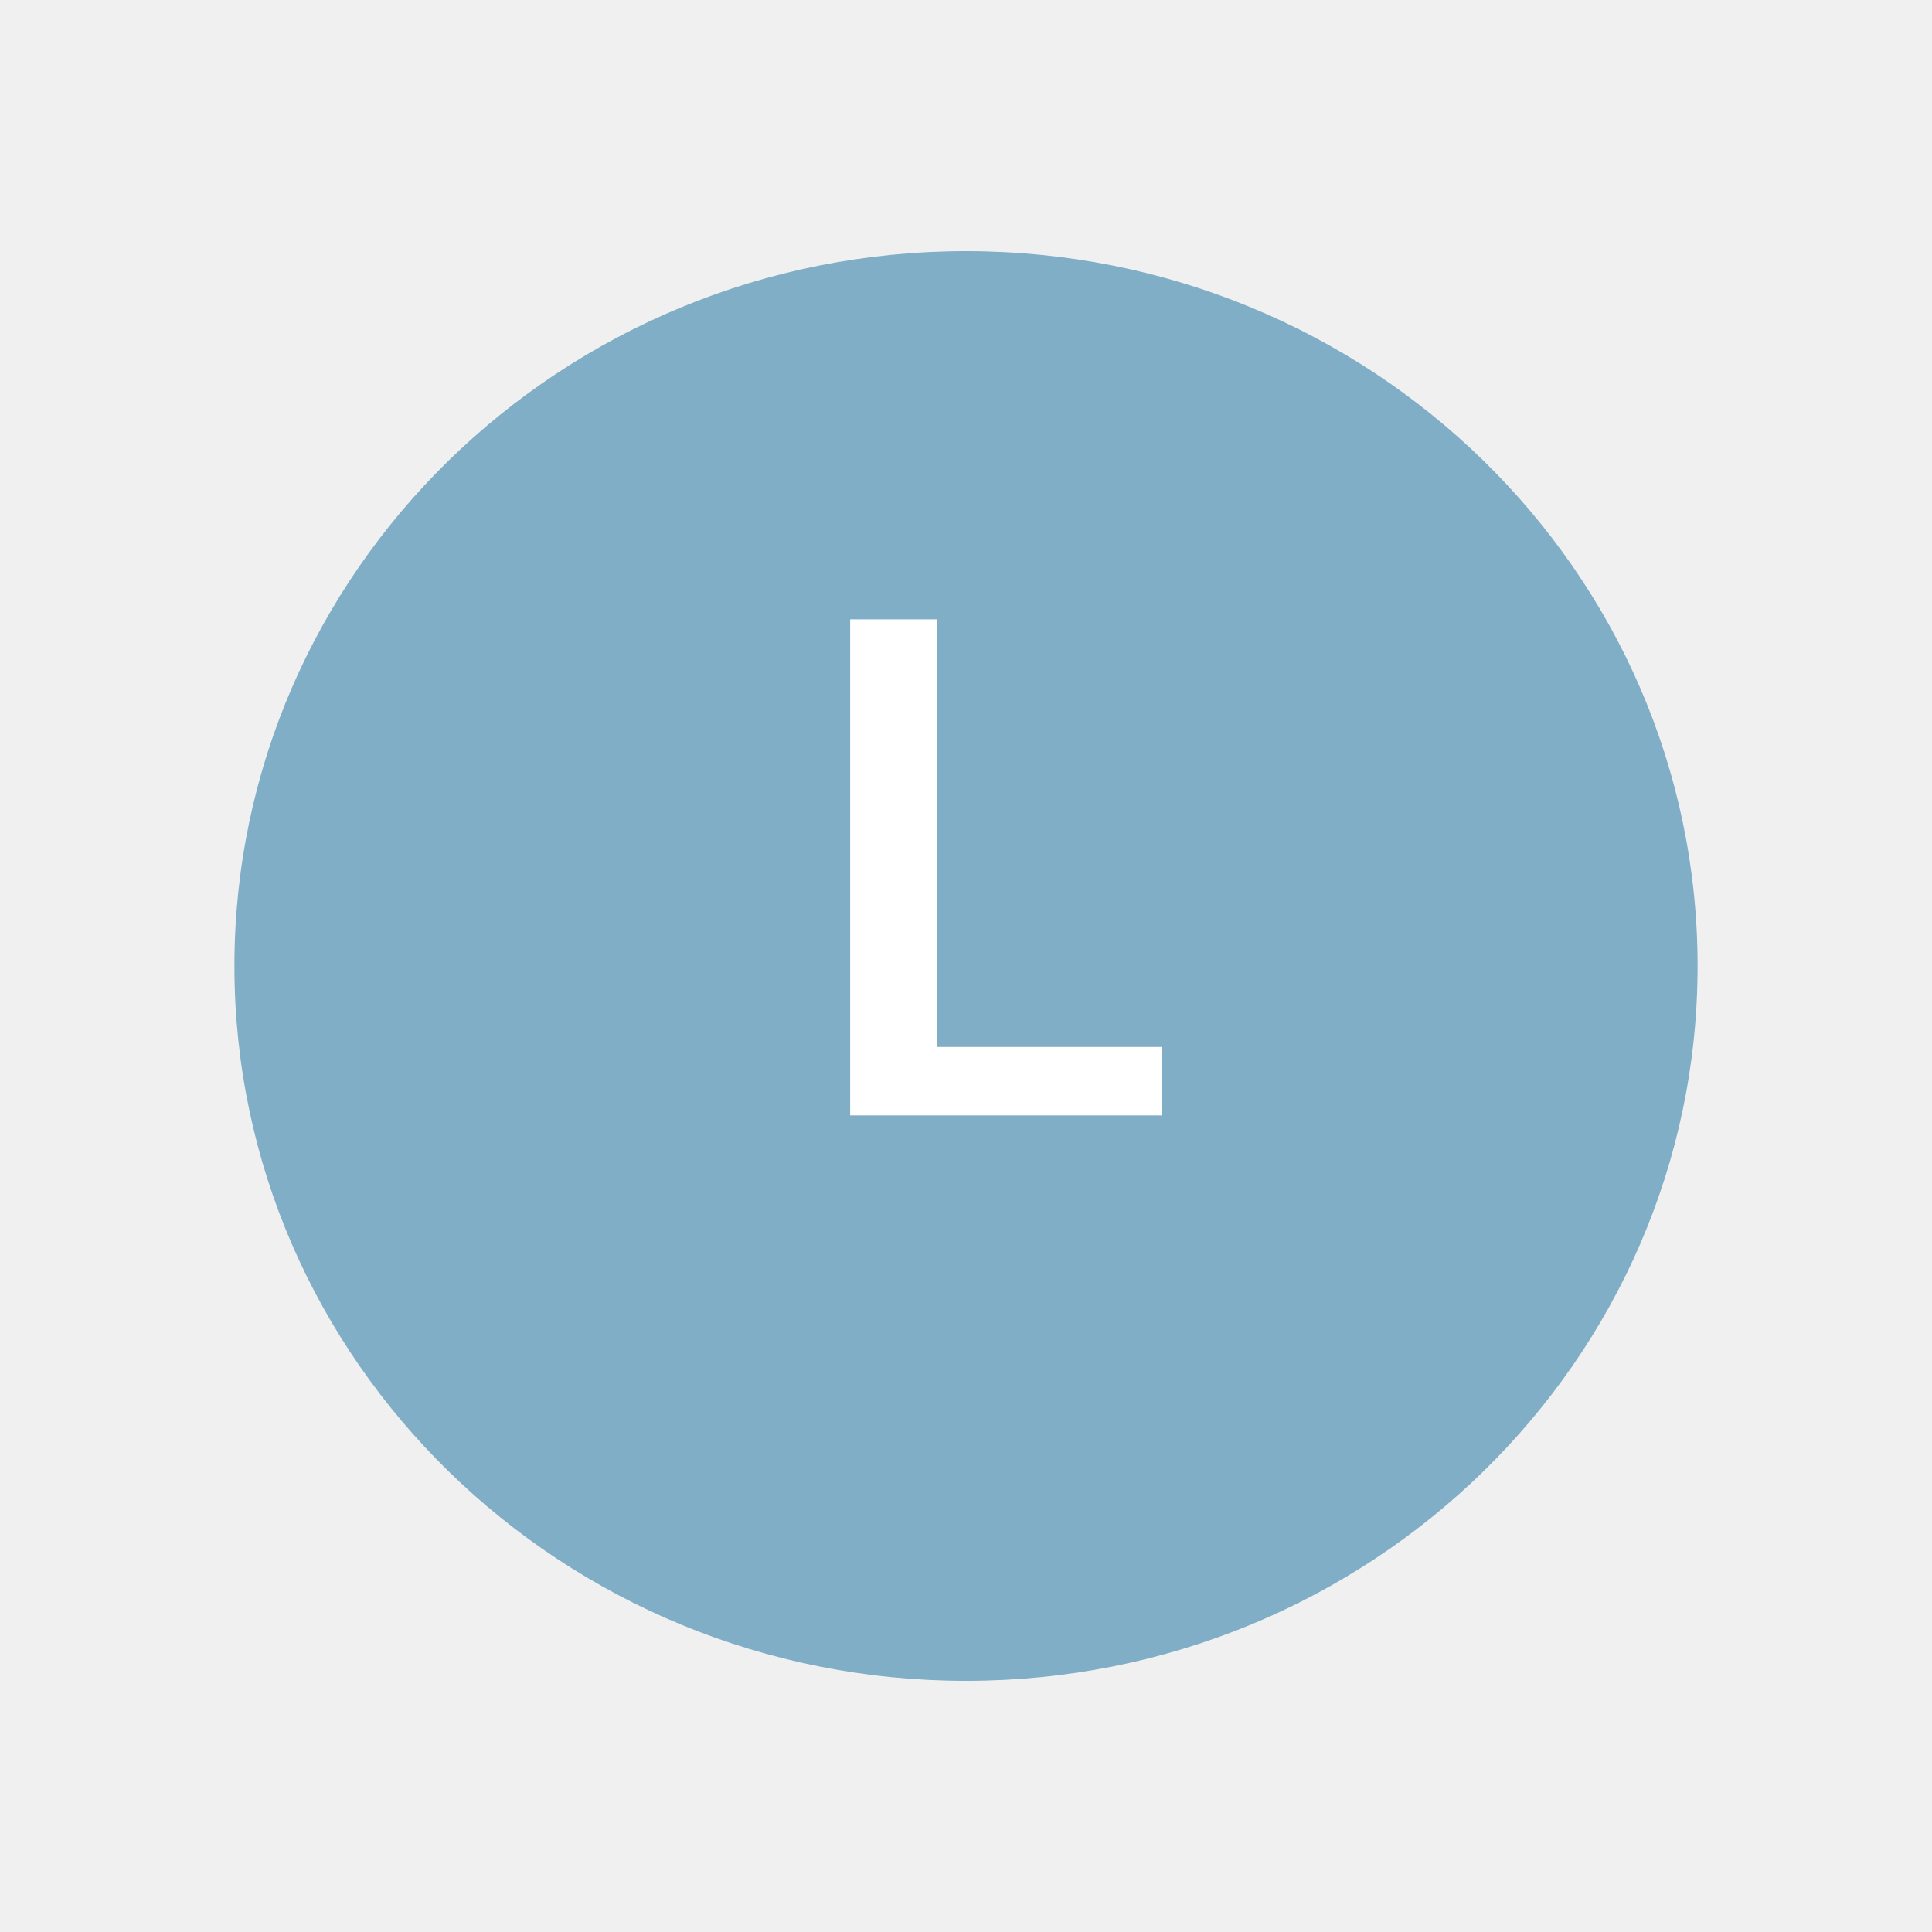
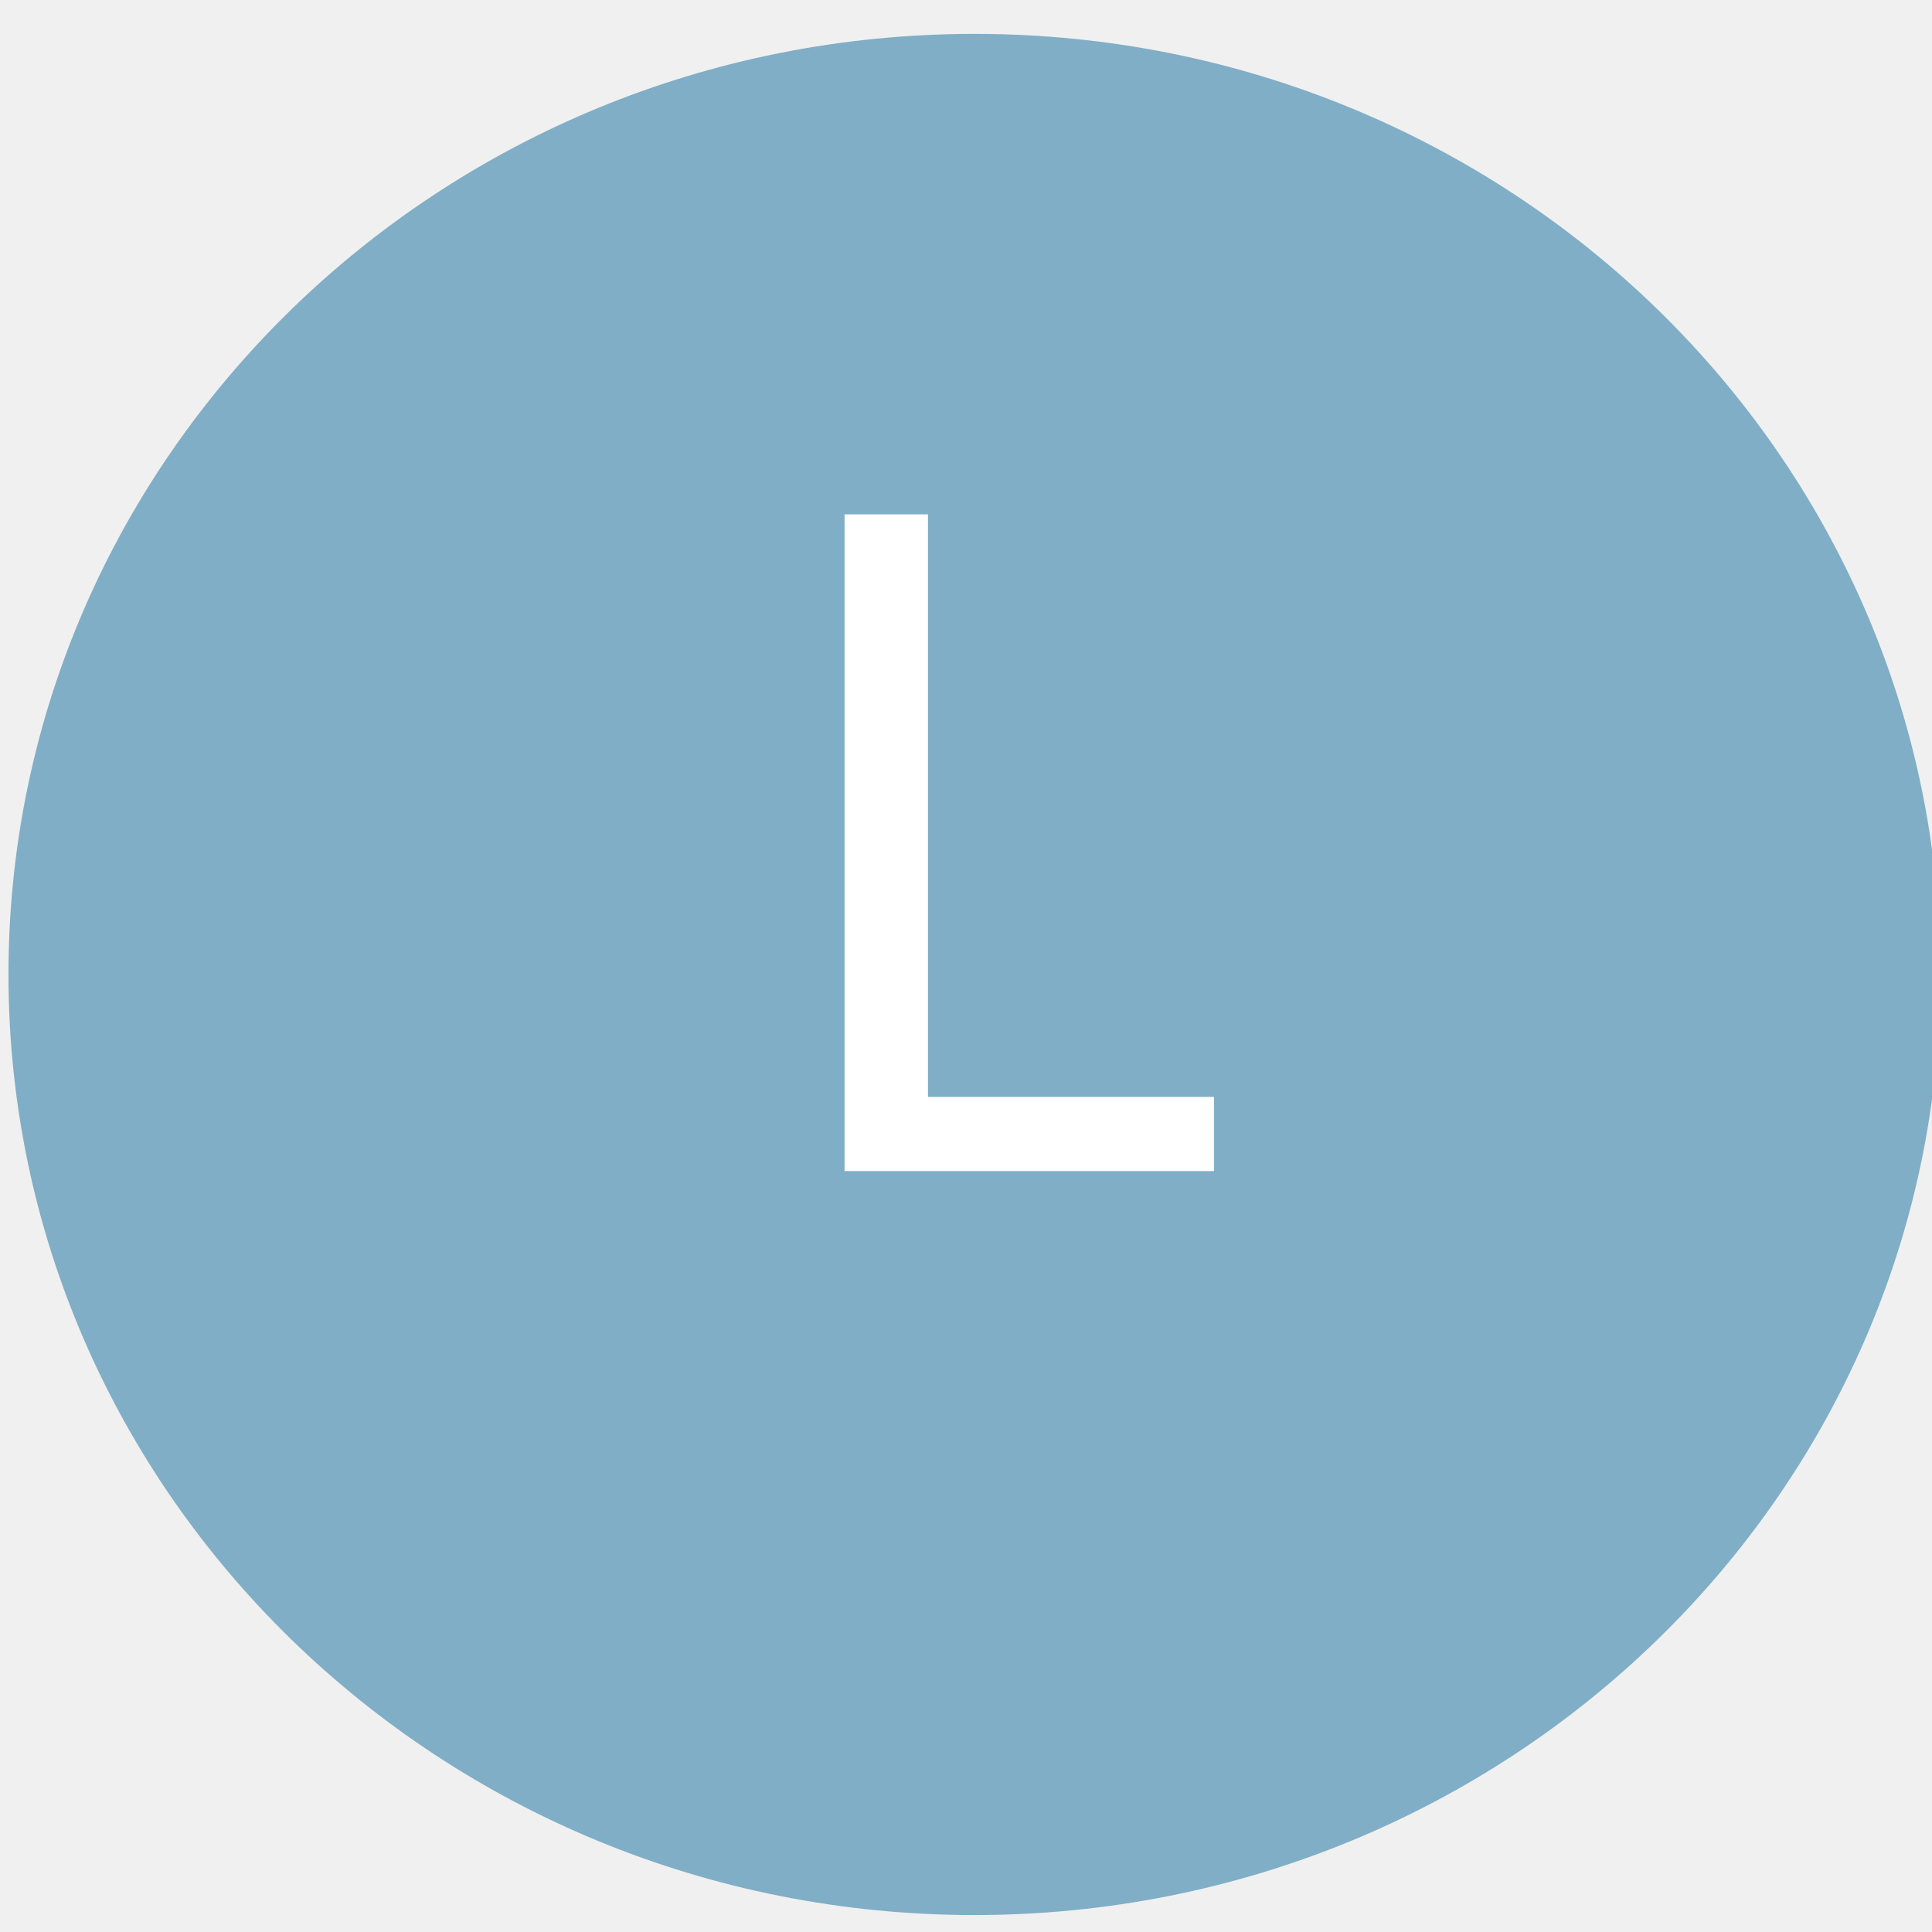
- <svg xmlns="http://www.w3.org/2000/svg" id="_015---Cream-Pot" data-name=" 015---Cream-Pot" viewBox="0 0 30 30">
-   <defs>
-     <style>.cls-1{fill:#80aec6;}.cls-2,.cls-3{isolation:isolate;}.cls-3{font-size:10.84px;fill:#fff;font-family:Roboto-Medium, Roboto;font-weight:500;}</style>
-   </defs>
-   <g id="Group_2419" data-name="Group 2419">
-     <ellipse id="Screen_Shot_2020-11-26_at_14.21.53" data-name="Screen Shot 2020-11-26 at 14.21.53" class="cls-1" cx="15" cy="15" rx="11.36" ry="11.1" />
-     <g id="L" class="cls-2">
-       <text class="cls-3" transform="translate(12.42 17.32)">L</text>
+ <svg xmlns="http://www.w3.org/2000/svg" version="1.1" id="_015---Cream-Pot" x="0px" y="0px" viewBox="-230.5 89.5 22.8 22.8" style="enable-background:new -230.5 89.5 22.8 22.8;" xml:space="preserve">
+   <style type="text/css">
+ 	.st0{fill:#80AEC6;}
+ 	.st1{fill:#FFFFFF;}
+ 	.st2{font-family:'ArialMT';}
+ 	.st3{font-size:10.84px;}
+ </style>
+   <g id="Group_2419">
+     <ellipse id="Screen_Shot_2020-11-26_at_14.21.53" class="st0" cx="-219" cy="101" rx="11.4" ry="11.1" />
+     <g id="L">
+       <text transform="matrix(1 0 0 1 -221.58 103.32)" class="st1 st2 st3">L</text>
    </g>
  </g>
</svg>
